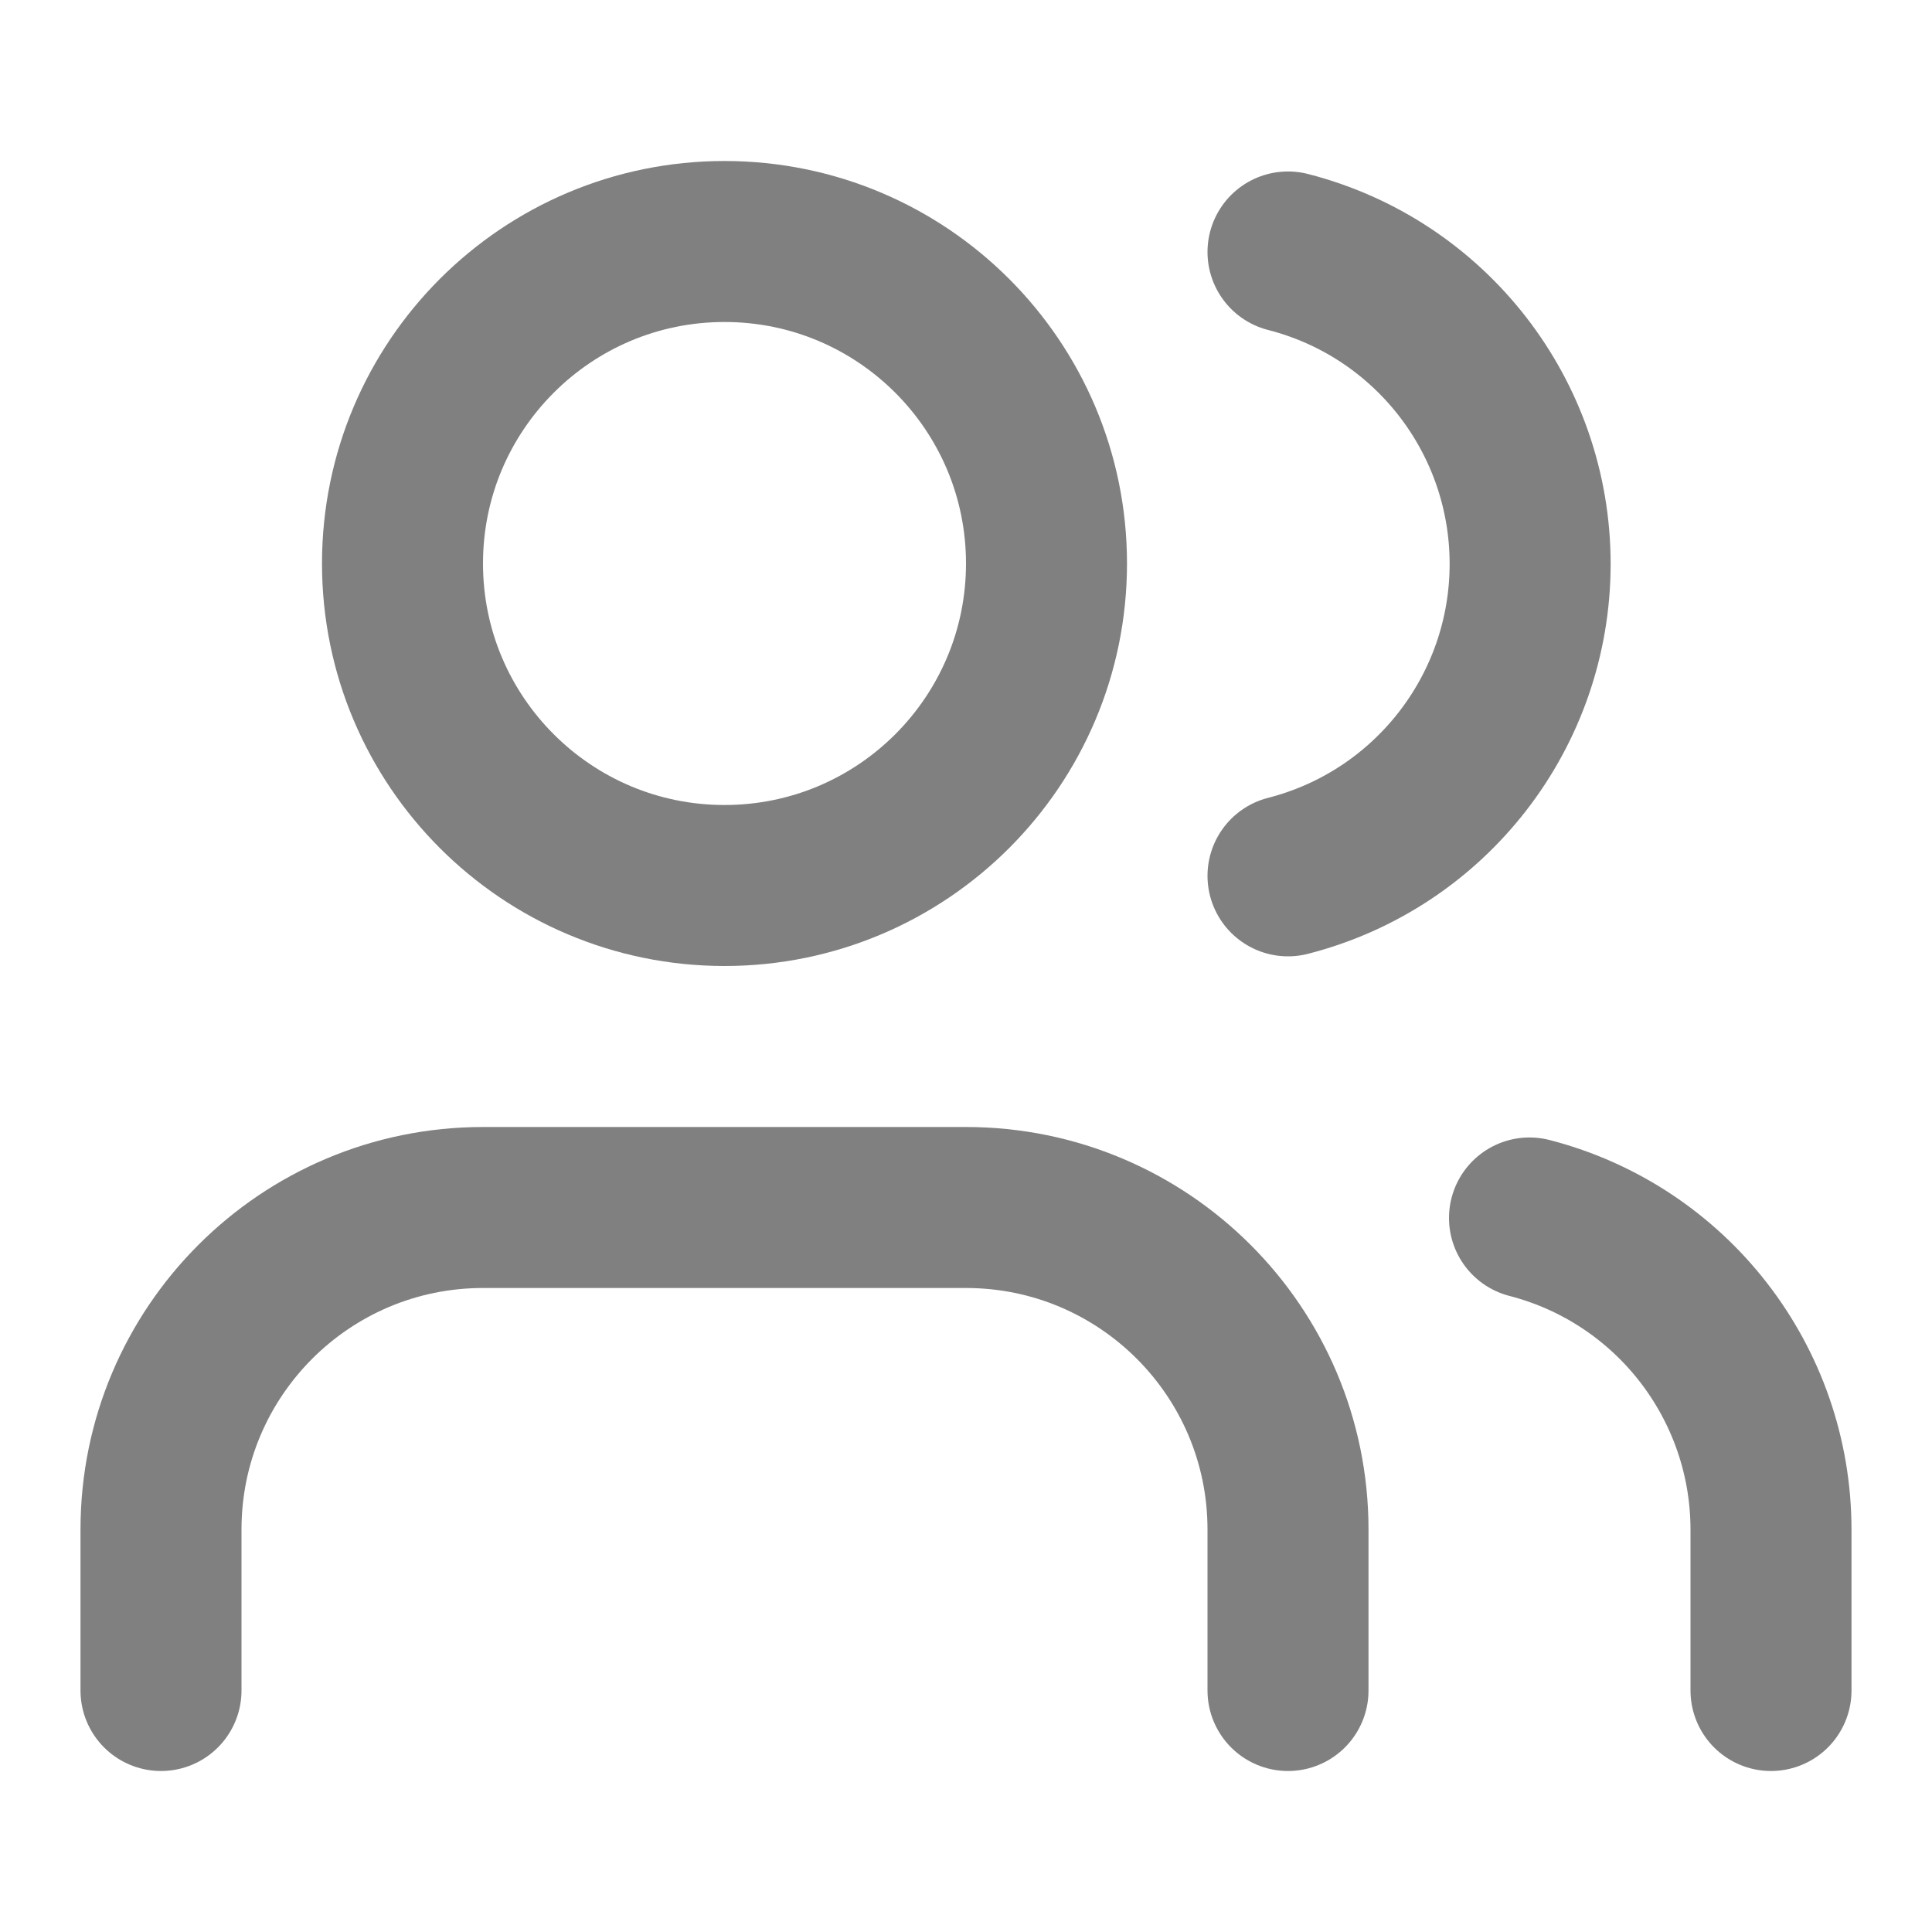
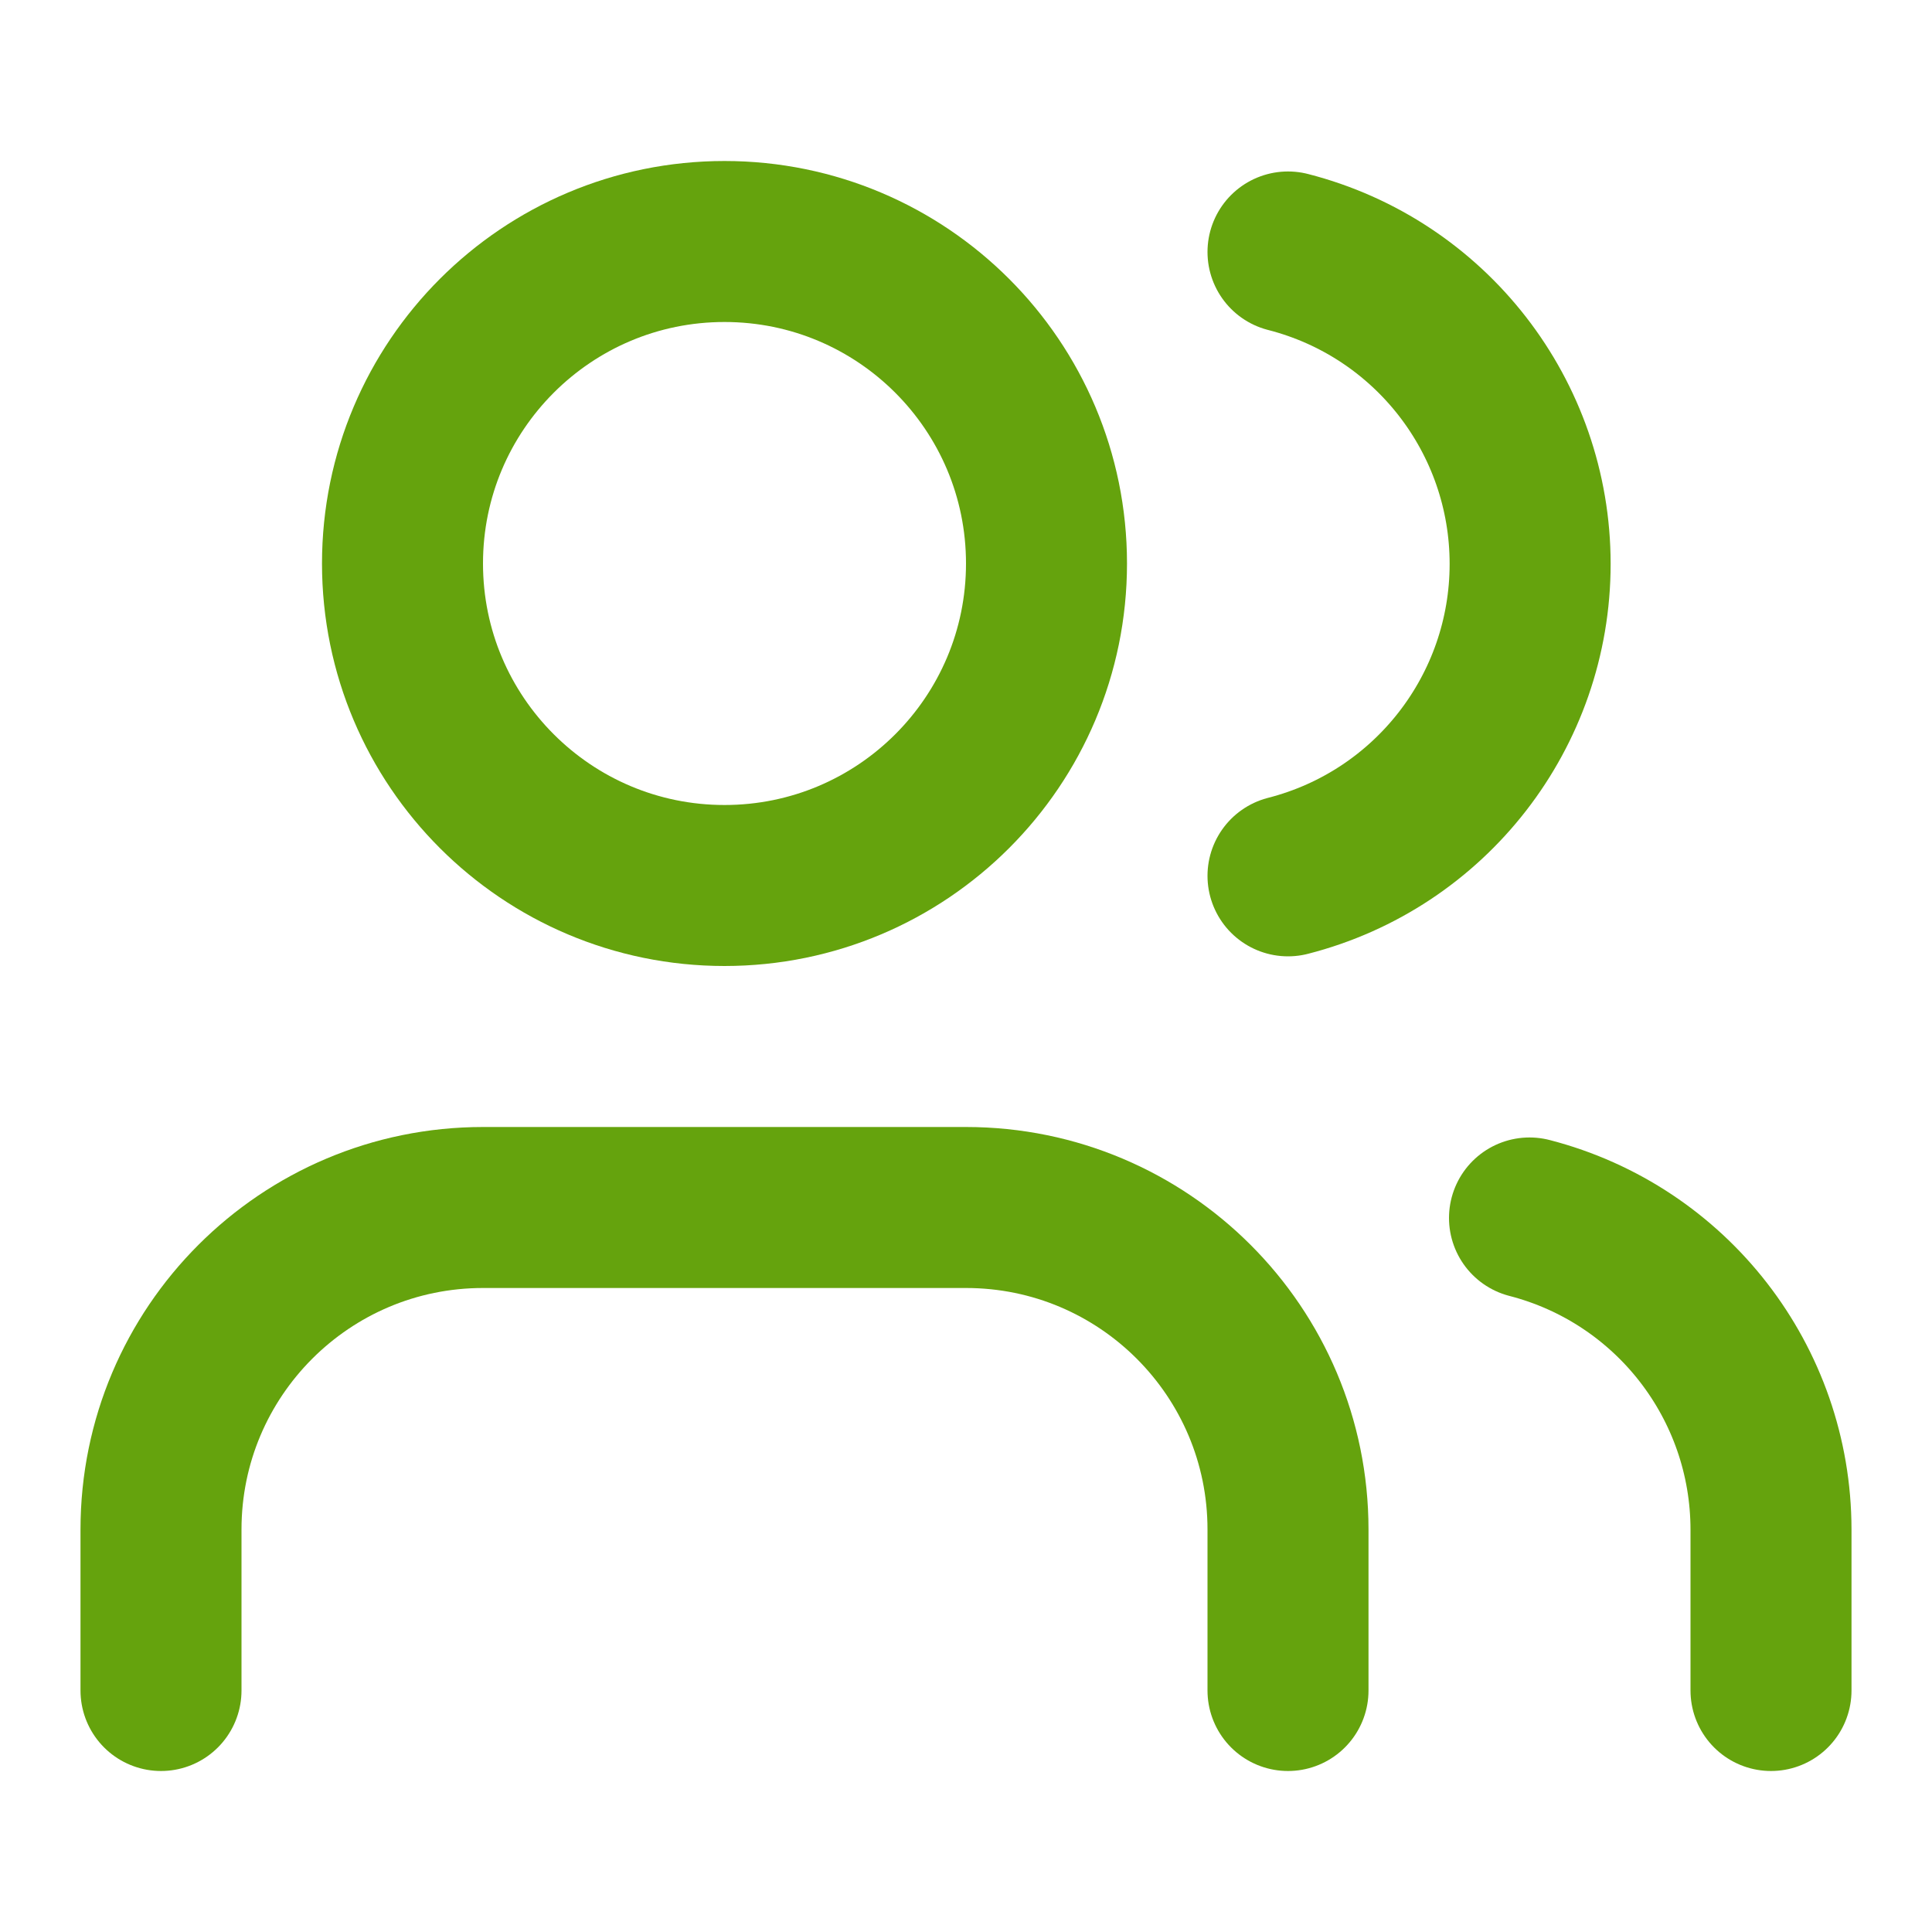
- <svg xmlns="http://www.w3.org/2000/svg" width="24" height="24" viewBox="0 0 24 24" fill="none" stroke="#808080" stroke-width="2" stroke-linecap="round" stroke-linejoin="round">
+ <svg xmlns="http://www.w3.org/2000/svg" width="24" height="24" viewBox="0 0 24 24" fill="none" stroke="#65A30D" stroke-width="2" stroke-linecap="round" stroke-linejoin="round">
  <path d="M16 21v-2a4 4 0 0 0-4-4H6a4 4 0 0 0-4 4v2" />
  <circle cx="9" cy="7" r="4" />
  <path d="M22 21v-2a4 4 0 0 0-3-3.87" />
  <path d="M16 3.13a4 4 0 0 1 0 7.75" />
</svg>
